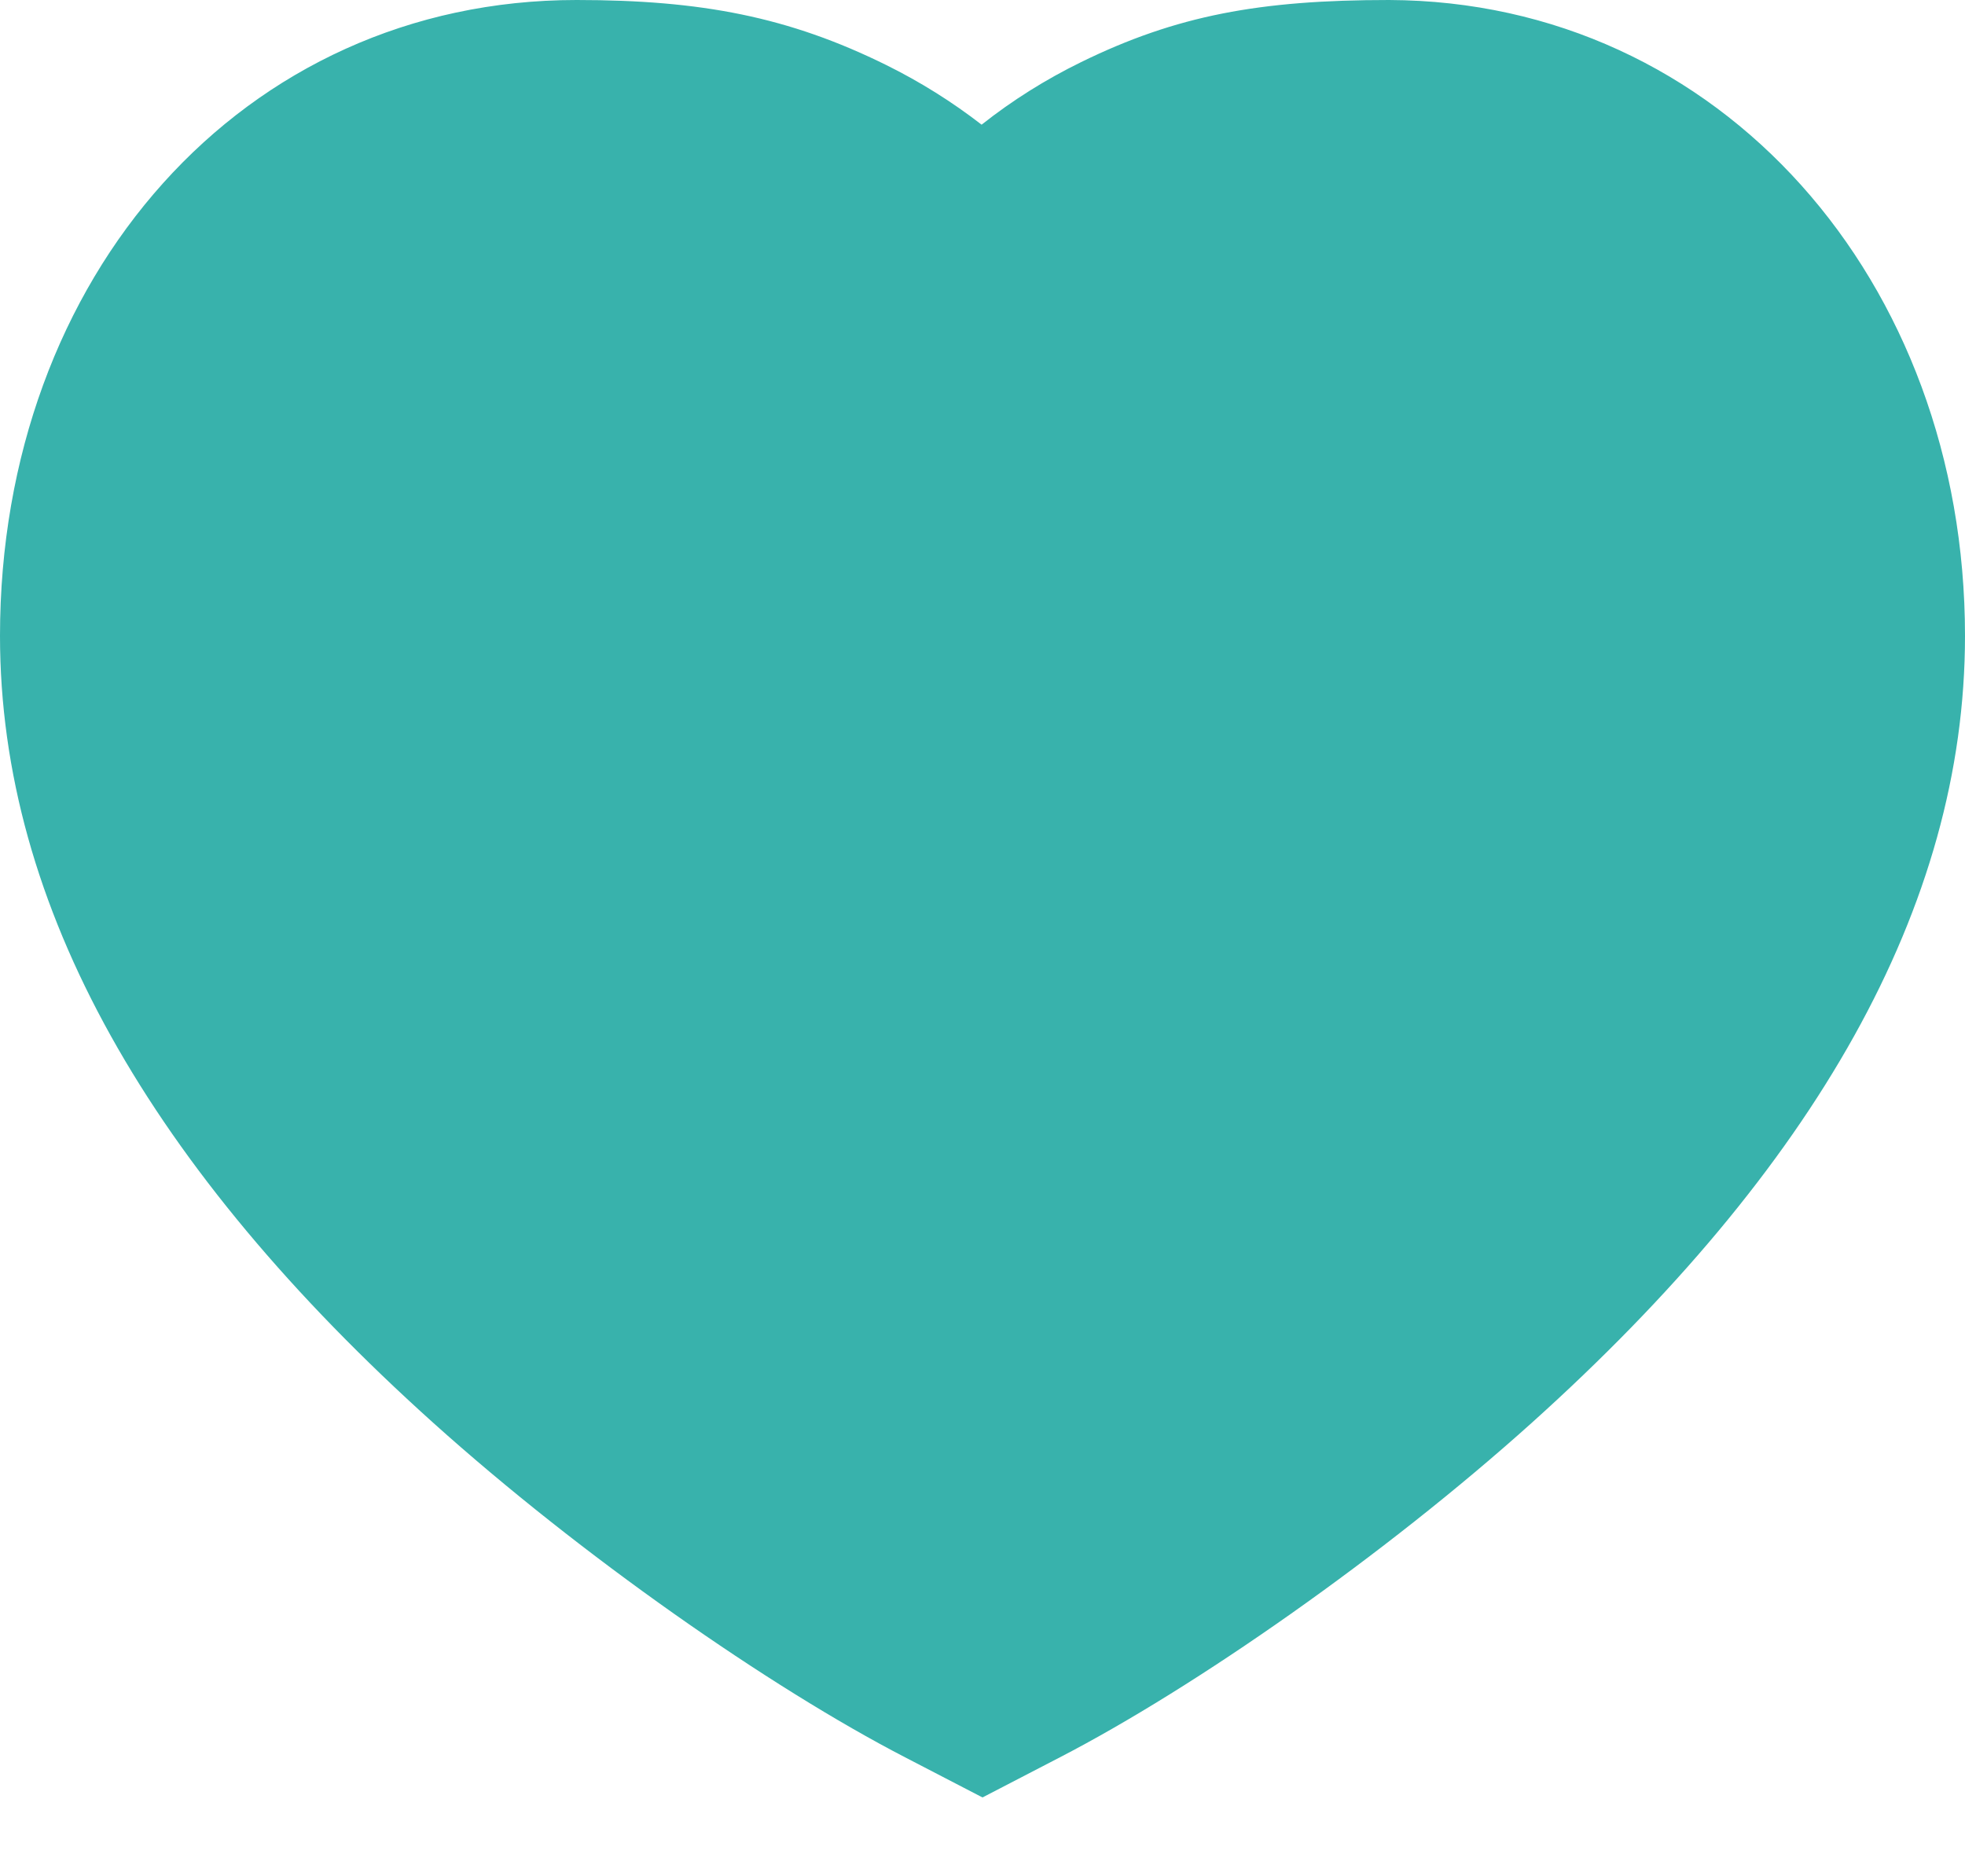
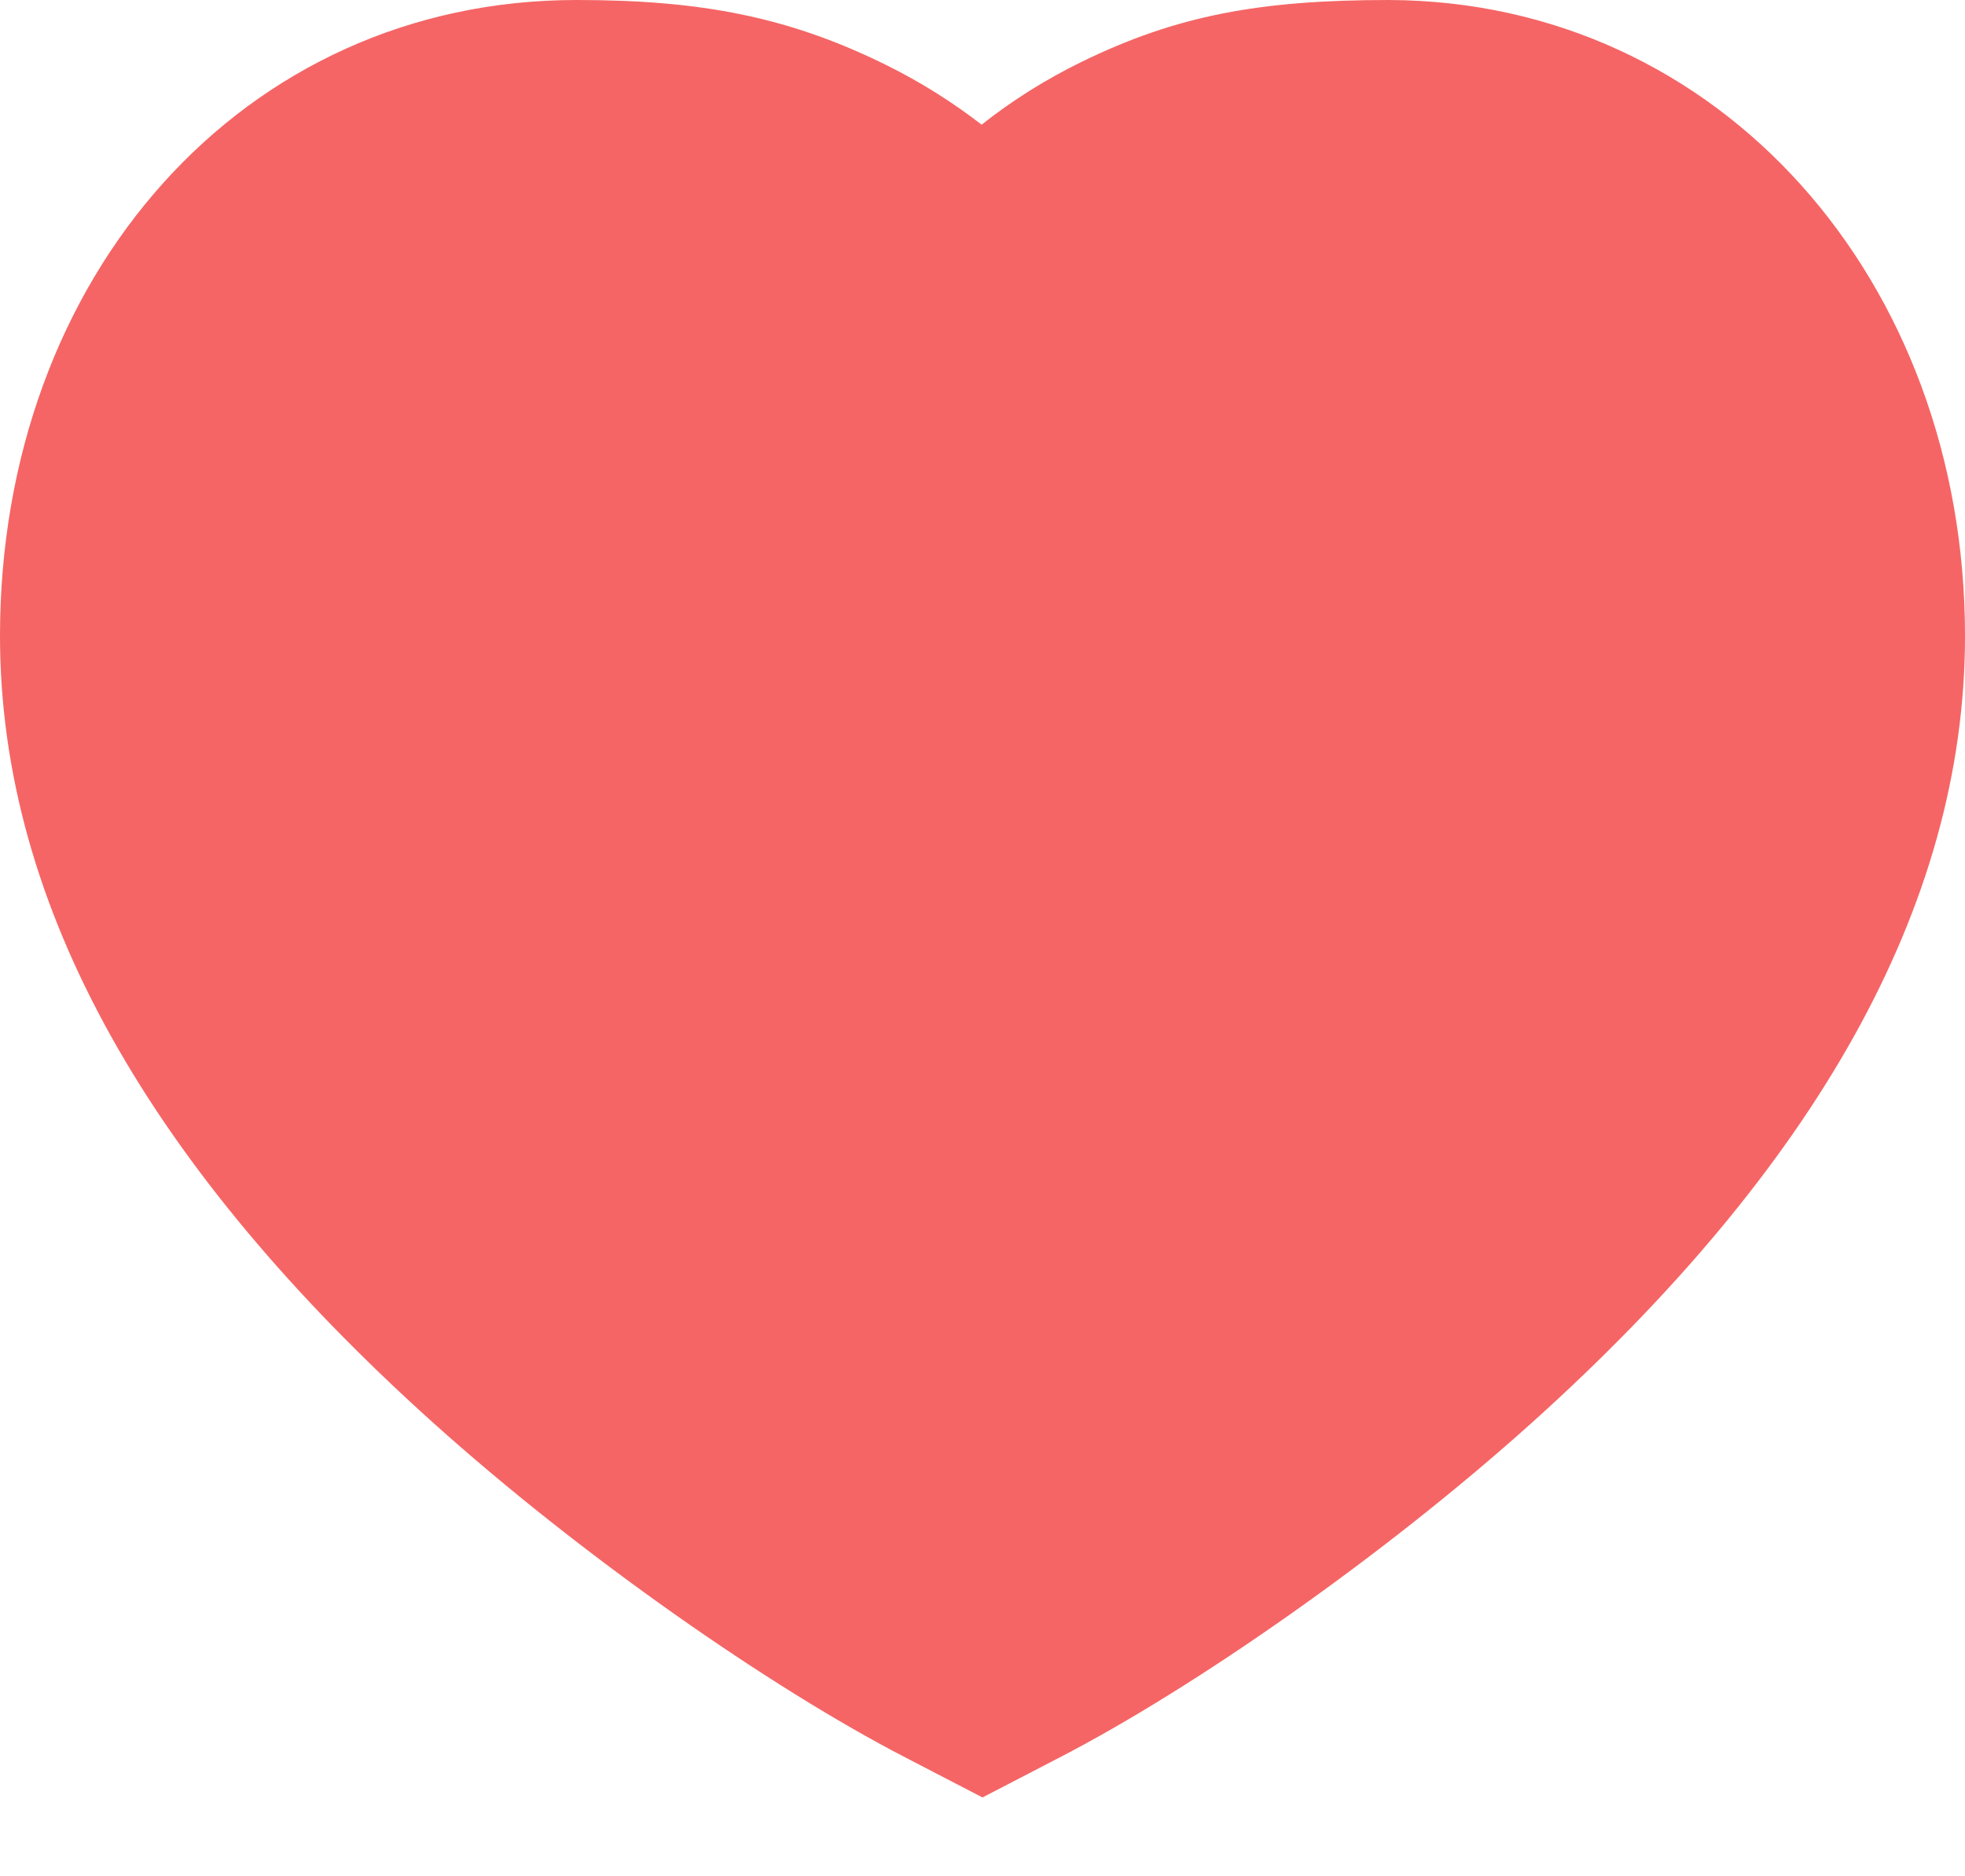
<svg xmlns="http://www.w3.org/2000/svg" width="22" height="21" viewBox="0 0 22 21" fill="none">
-   <path fill-rule="evenodd" clip-rule="evenodd" d="M12.103 0.696C13.172 0.172 14.106 -1.42754e-06 15.553 1.62125e-05C19.258 0.015 22 3.14 22 7.12C22 10.158 20.306 13.092 17.151 15.93C15.495 17.419 13.381 18.893 11.866 19.677L11 20.126L10.134 19.677C8.619 18.893 6.505 17.419 4.849 15.93C1.694 13.092 0 10.158 0 7.12C0 3.097 2.716 0 6.455 0C7.85 0 8.831 0.189 9.922 0.728C10.302 0.916 10.658 1.139 10.99 1.396C11.335 1.123 11.707 0.89 12.103 0.696Z" fill="#38B2AC" />
+   <path fill-rule="evenodd" clip-rule="evenodd" d="M12.103 0.696C13.172 0.172 14.106 -1.42754e-06 15.553 1.62125e-05C19.258 0.015 22 3.14 22 7.12C22 10.158 20.306 13.092 17.151 15.93C15.495 17.419 13.381 18.893 11.866 19.677L11 20.126L10.134 19.677C8.619 18.893 6.505 17.419 4.849 15.93C1.694 13.092 0 10.158 0 7.12C0 3.097 2.716 0 6.455 0C7.85 0 8.831 0.189 9.922 0.728C10.302 0.916 10.658 1.139 10.99 1.396C11.335 1.123 11.707 0.89 12.103 0.696Z" fill="#F56565" />
</svg>
